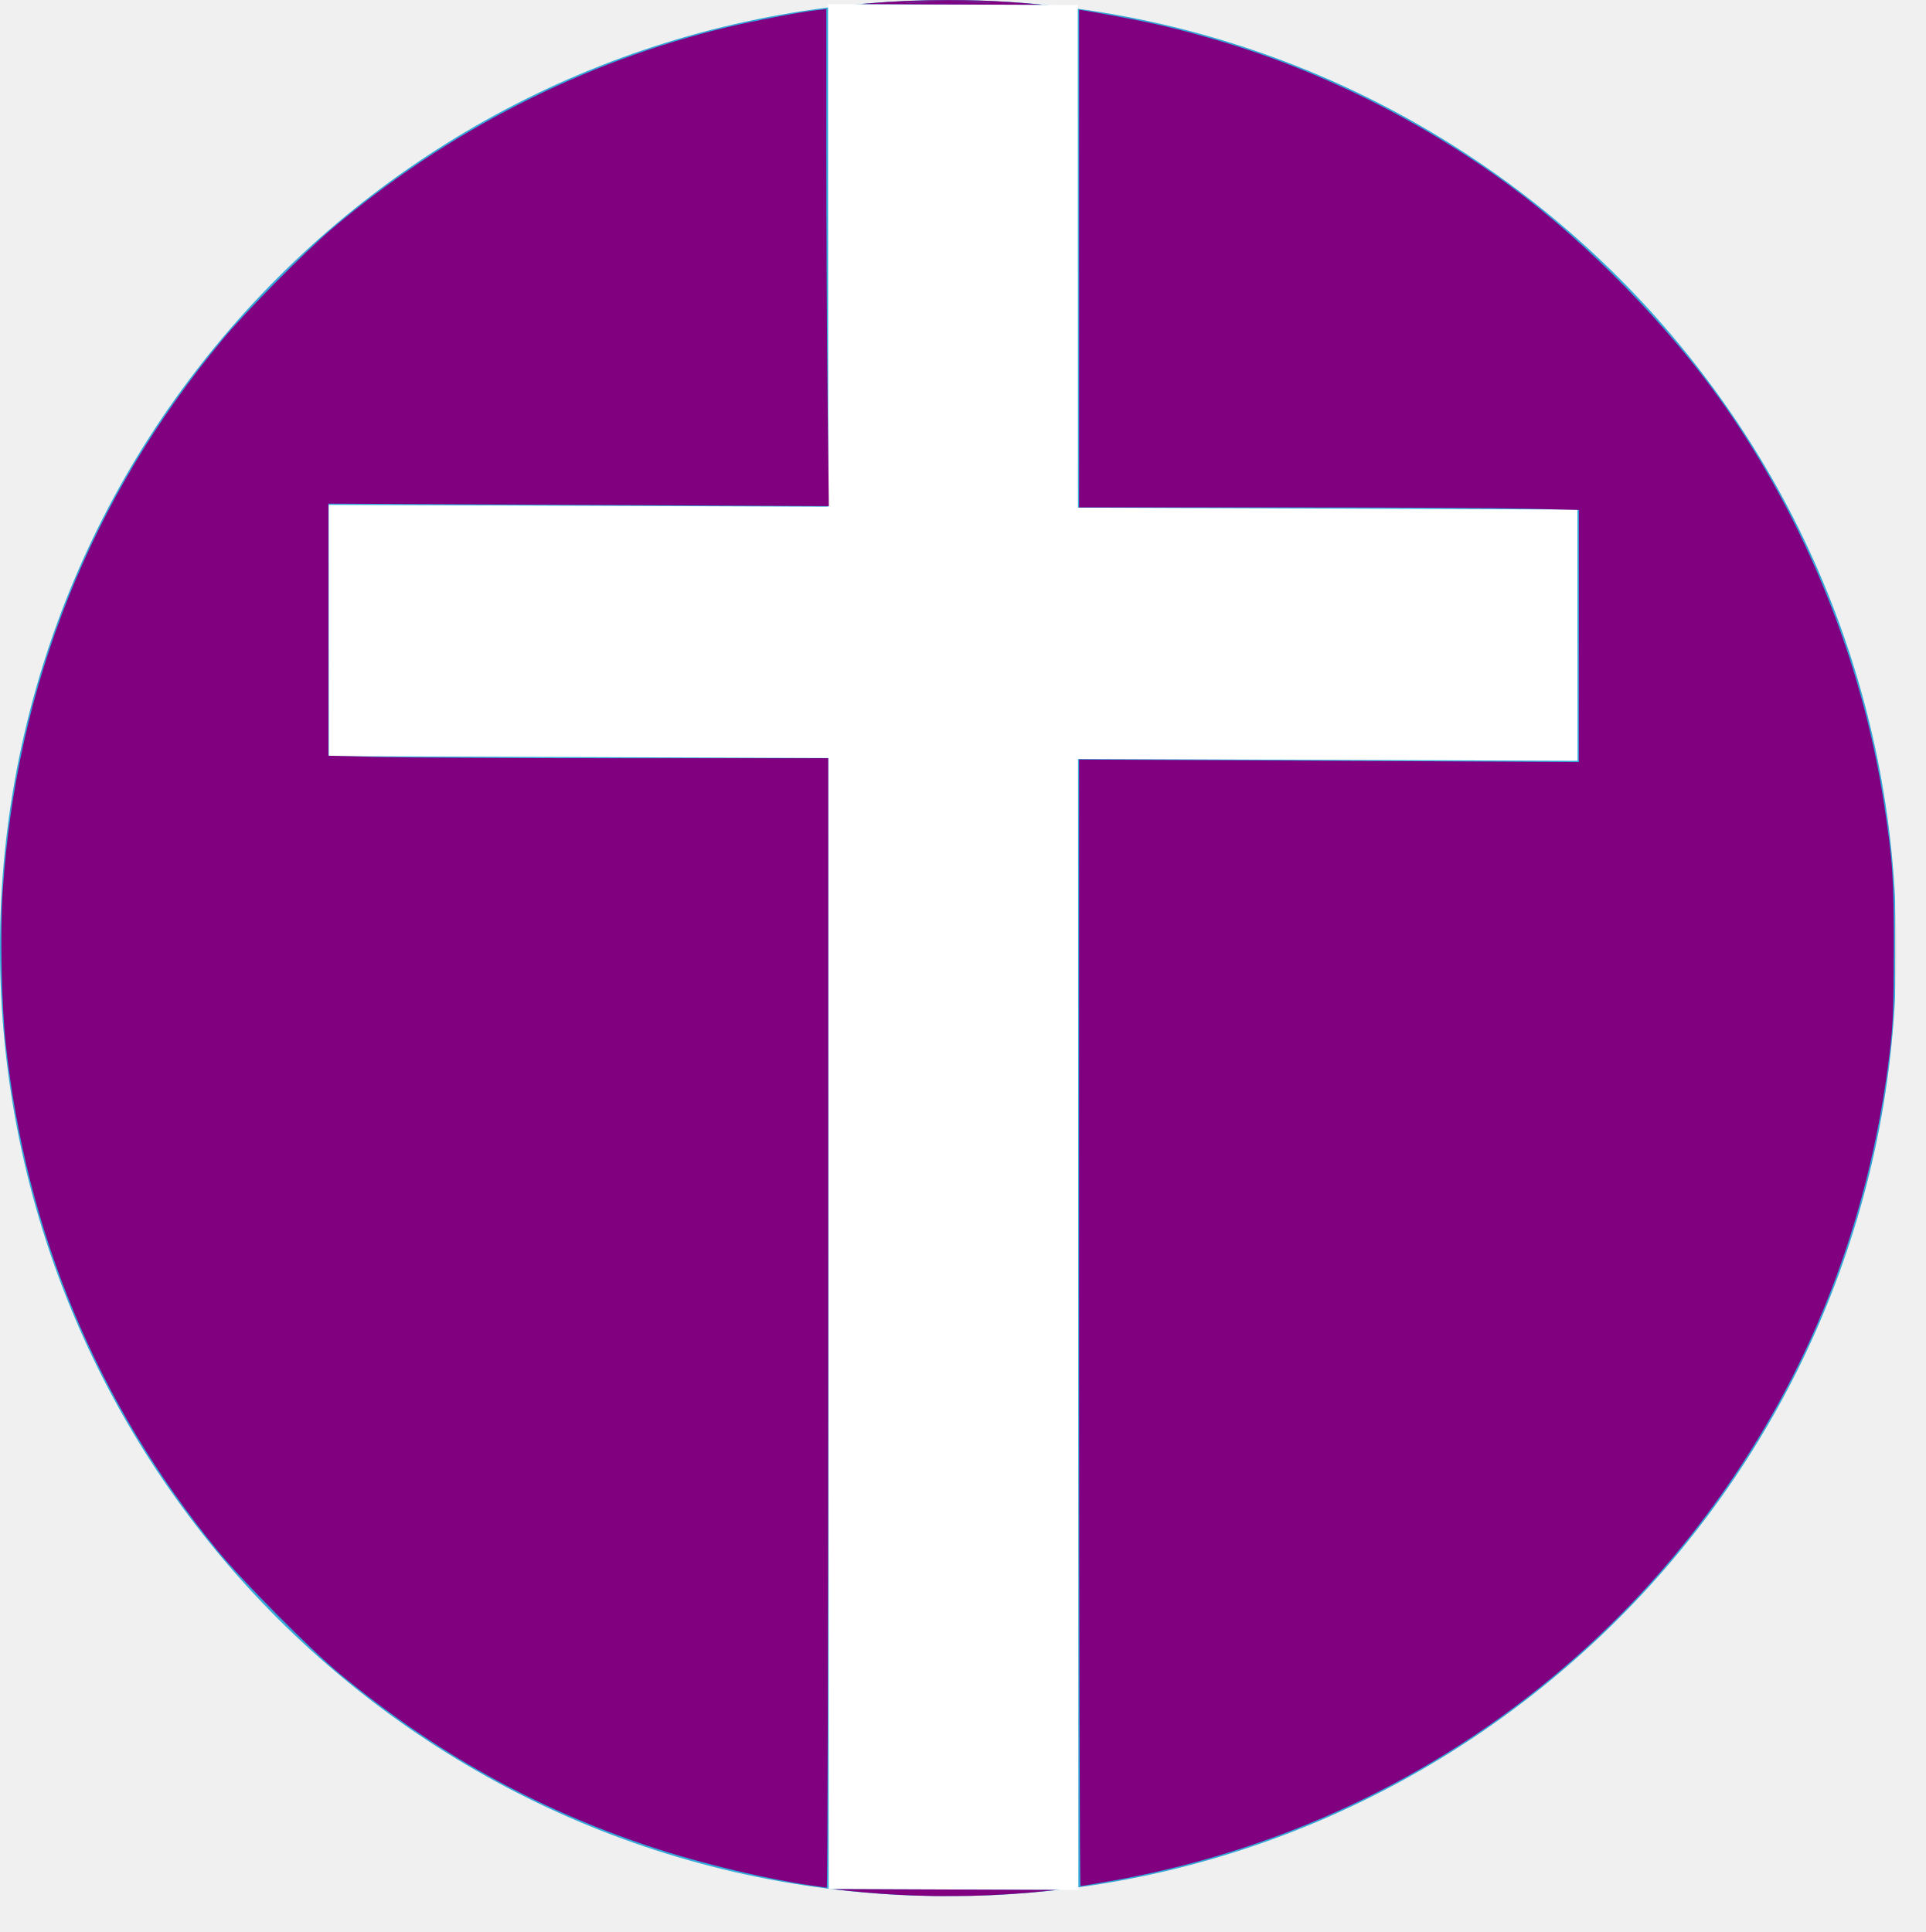
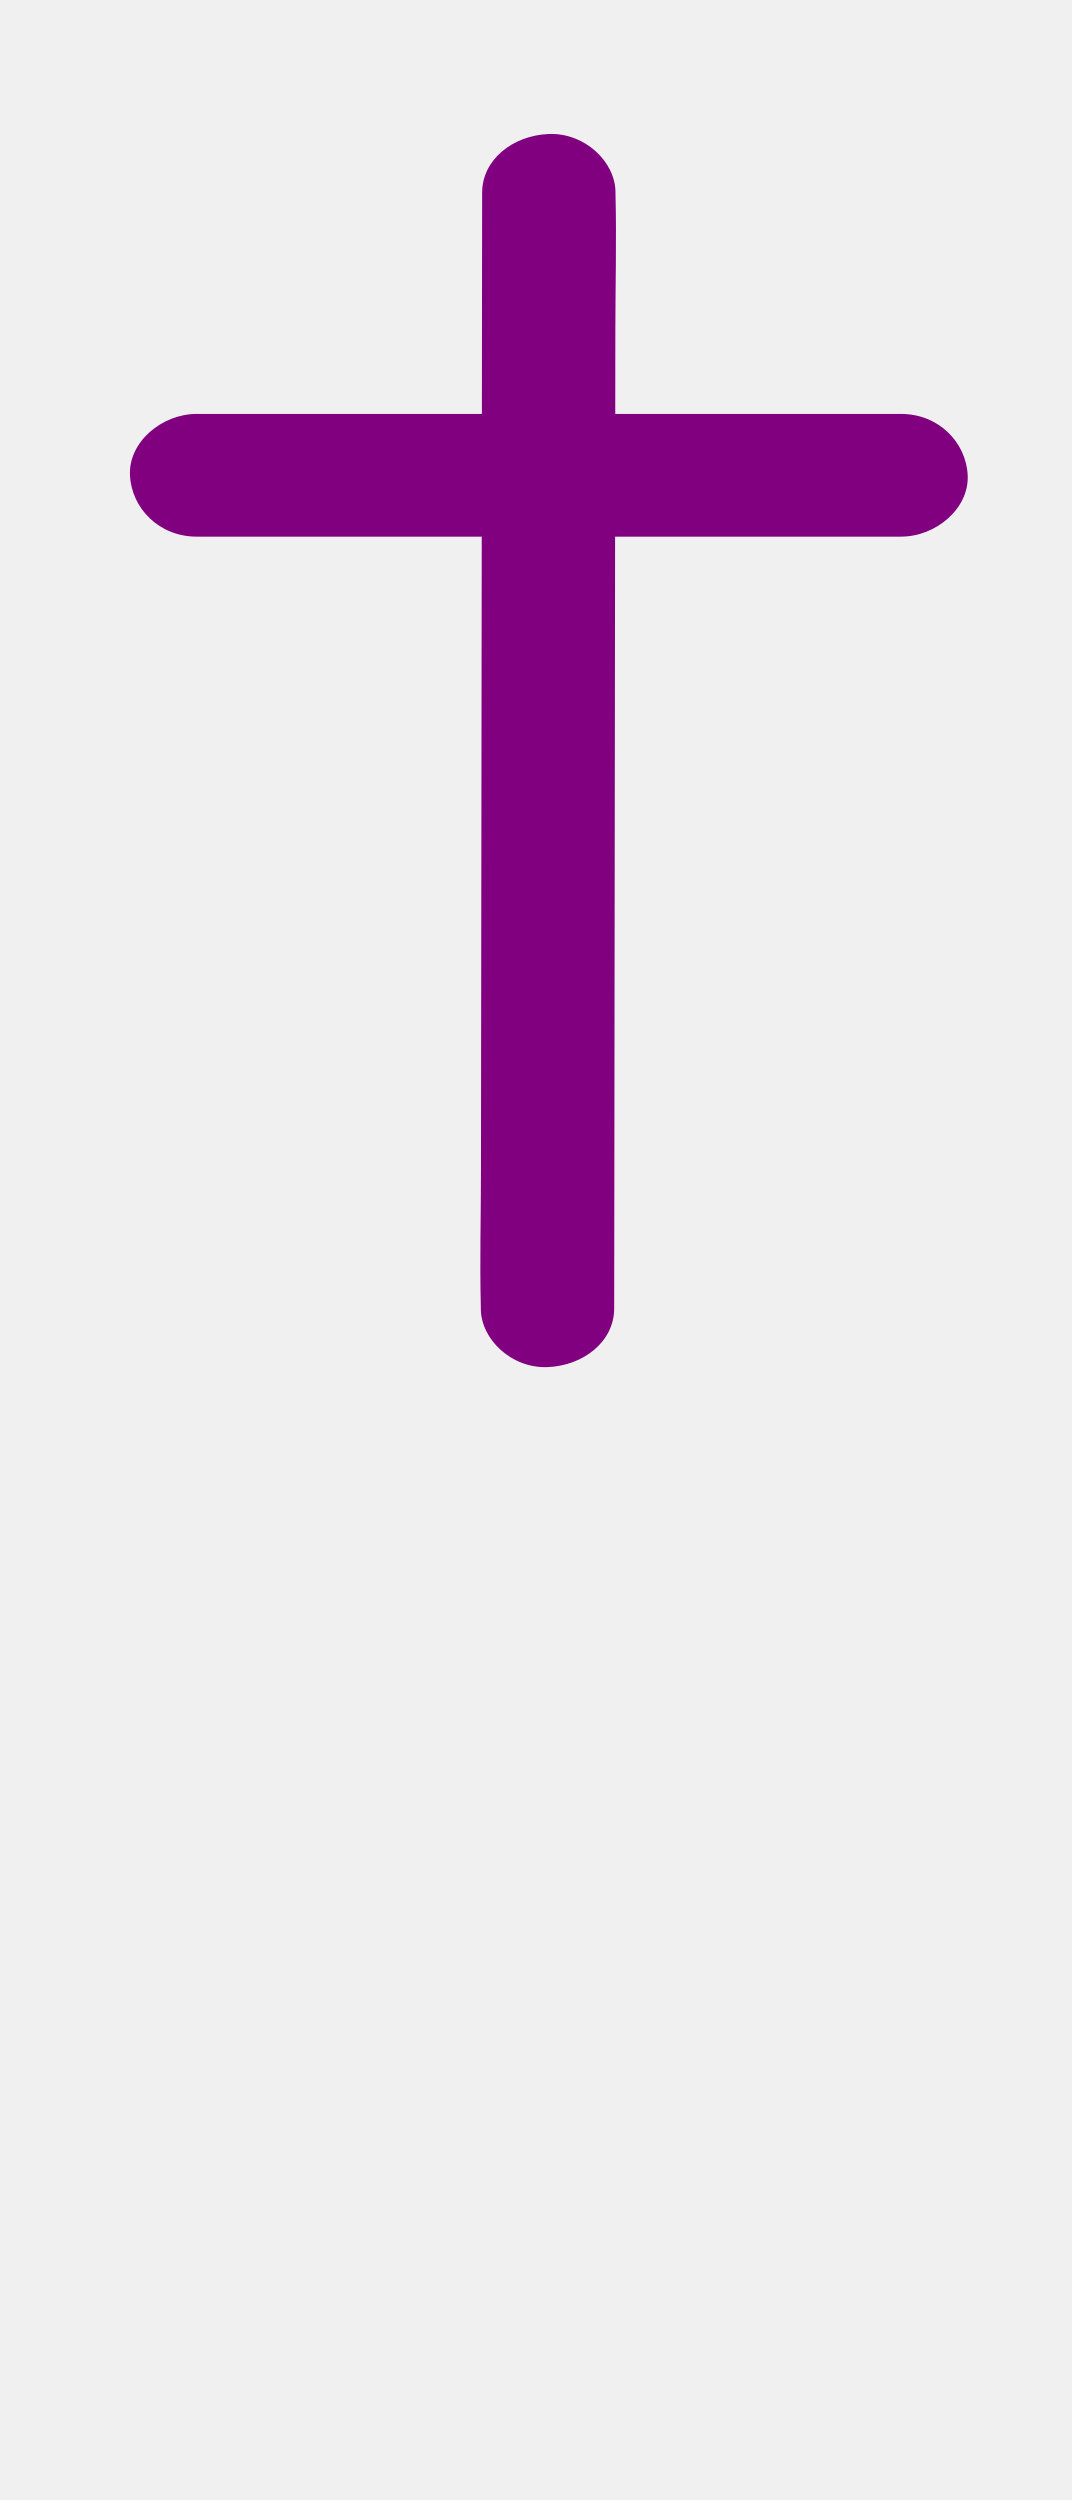
- <svg xmlns="http://www.w3.org/2000/svg" version="1.1" x="0px" y="0px" width="150.5px" height="151px" viewBox="0 0 150.5 151" style="enable-background:new 0 0 150.5 151;" xml:space="preserve" id="svg2">
-   <style type="text/css" id="style1">
- 	.st0{fill:#D8D8D8;}
- 	.st1{filter:url(#Adobe_OpacityMaskFilter);}
- 	.st2{fill:#FFFFFF;}
- 	.st3{mask:url(#mask-2_1_);}
- 	.st4{fill:#33A9DC;}
- 	.st5{display:none;fill-opacity:0.2;stroke:#979797;}
- 	.st6{filter:url(#Adobe_OpacityMaskFilter_1_);}
- 	.st7{mask:url(#mask-2_6_);}
- </style>
+ <svg xmlns="http://www.w3.org/2000/svg" width="150" zoomAndPan="magnify" viewBox="0 0 112.5 262.5" height="350" preserveAspectRatio="xMidYMid" version="1.0" id="svg3">
  <defs id="defs1">
-     <clipPath id="9f37597292">
-       <path d="M 19,1 H 92.805 V 112 H 19 Z m 0,0" clip-rule="nonzero" id="path1" />
+     <clipPath id="e9a644880c">
+       <path d="M 22.52,24 H 89.719 V 35 H 22.52 Z m 0,0" clip-rule="nonzero" id="path1" />
    </clipPath>
  </defs>
-   <g id="Page-1_1_">
-     <g id="Artboard-1_1_">
- 	</g>
-     <g id="Group_1_">
-       <g id="Mask_1_">
-         <circle id="path-1_3_" class="st0" cx="74.1" cy="74.1" r="74.1" />
-       </g>
-       <defs id="defs2">
-         <filter id="Adobe_OpacityMaskFilter" filterUnits="userSpaceOnUse" x="0" y="0" width="150.5" height="151">
-           <feColorMatrix type="matrix" values="1 0 0 0 0  0 1 0 0 0  0 0 1 0 0  0 0 0 1 0" id="feColorMatrix1" />
-         </filter>
-       </defs>
-       <mask maskUnits="userSpaceOnUse" x="0" y="0" width="150.5" height="151" id="mask-2_1_">
-         <g id="XMLID_17_" class="st1">
-           <circle id="path-1_2_" class="st2" cx="74.1" cy="74.1" r="74.1" />
-         </g>
-       </mask>
-       <g id="XMLID_15_" class="st3" mask="url(#mask-2_1_)">
-         <path id="XMLID_22_" class="st4" d="M94.3,147.2c5.4-1.8,10.8-3.4,16.1-5.5c2.4-1,4.8-2,7.1-3.1c1.8-1.2,3.6-2.3,5.3-3.6     c4.9-3.5,8.5-8.1,11.8-13.2c3.6-5.5,6.5-11.4,8.9-17.5c1.6-4.1,3.2-8.3,4.6-12.5V0H0v148.2h91.6     C92.5,147.9,93.4,147.5,94.3,147.2z" />
-         <path id="XMLID_18_" class="st5" d="M94.3,147.2c5.4-1.8,10.8-3.4,16.1-5.5c2.4-1,4.8-2,7.1-3.1c1.8-1.2,3.6-2.3,5.3-3.6     c4.9-3.5,8.5-8.1,11.8-13.2c3.6-5.5,6.5-11.4,8.9-17.5c2.2-5.5,4.3-11.1,5.8-16.8c0.1-0.4,0.2-0.8,0.3-1.1     c-0.2-0.7-0.3-1.6-0.1-2.5c0.2-0.7,0.3-1.3,0.3-2c0-0.3,0-0.6,0-0.9c0-0.3,0-0.6,0.1-0.9c-0.1-2.1-0.5-4.1-0.9-6.2     c-0.1-0.7-0.1-1.4,0-2.1l-34.5-35l-15,13.6l-4.3,22.8l-3.5,16.5L66,97.8l-17.4-8.1l1.4-7.5c0,0-6.1,1.7-9,1.7H38l-4.9,13.9     l53.2,52.6C88.9,149.1,91.6,148.2,94.3,147.2z" />
-       </g>
-     </g>
+   <g clip-path="url(#e9a644880c)" id="g2" transform="matrix(1.314992,0,0,1.214571,-16.1725,13.90953)">
+     <path fill="#333333" d="m 28.004,34.941 h 19.102 30.184 6.953 c 2.785,0 5.453,-2.438 5.324,-5.305 -0.129,-2.875 -2.34,-5.305 -5.324,-5.305 H 65.137 34.953 28.004 c -2.785,0 -5.457,2.438 -5.328,5.305 0.133,2.875 2.34,5.305 5.328,5.305 z" fill-opacity="1" fill-rule="nonzero" id="path2" style="fill:#800080" />
  </g>
-   <g clip-path="url(#9f37597292)" id="g3" transform="matrix(1.333324,0.00499921,4.1844263e-4,1.333344,0.01085574,-1.758948)">
-     <path fill="#ffffff" d="M 48.527,1.375 V 30.84 H 19.25 V 45.57 H 48.527 V 111.867 H 63.164 V 45.57 H 92.441 V 30.84 H 63.164 V 1.375 Z m 0,0" fill-opacity="1" fill-rule="nonzero" id="path3" />
-   </g>
-   <path style="fill:#800080;stroke-width:0.1" d="m 64.052,147.454 c -3.812,-0.502 -9.237,-1.79 -13.376,-3.175 -8.92,-2.985 -16.664,-7.305 -24.112,-13.451 -2.313,-1.909 -7.637,-7.28 -9.603,-9.689 C 7.612,109.684 2.027,96.298 0.449,81.561 0.114,78.436 0.003,72.864 0.212,69.664 1.263,53.562 7.137,38.843 17.445,26.482 19.278,24.284 23.769,19.737 25.89,17.933 34.882,10.281 45.61,4.805 56.868,2.119 58.943,1.624 62.417,0.961 63.76,0.803 l 0.815,-0.096 1.45e-4,10.983 c 8.1e-5,6.04 0.045,14.782 0.1,19.425 l 0.099,8.443 -19.555,-0.097 -19.555,-0.097 v 9.85 9.85 l 3.928,0.099 c 2.161,0.054 10.949,0.099 19.53,0.099 l 15.601,3.06e-4 v 44.148 c 0,24.281 -0.051,44.138 -0.112,44.125 -0.062,-0.012 -0.314,-0.049 -0.561,-0.082 z" id="path2" />
-   <path style="fill:#800080;stroke-width:0.1" d="M 84.33,103.386 V 59.363 l 19.53,0.098 19.53,0.098 v -9.852 -9.852 l -4.153,-0.099 c -2.284,-0.054 -11.072,-0.099 -19.53,-0.099 L 84.33,39.658 V 20.207 0.756 l 0.412,0.07 c 4.471,0.759 6.76,1.266 10.135,2.244 8.189,2.372 16.171,6.328 23.171,11.485 6.015,4.432 12.327,10.888 16.619,17.001 6.483,9.234 10.88,20.177 12.574,31.299 0.679,4.46 0.767,5.783 0.758,11.448 -0.007,4.616 -0.056,5.781 -0.342,8.134 -1.469,12.086 -5.542,23.126 -12.157,32.953 -11.306,16.795 -28.786,28.134 -48.777,31.64 -1.189,0.208 -2.213,0.379 -2.277,0.379 -0.064,0 -0.116,-19.81 -0.116,-44.023 z" id="path4" />
-   <path style="fill:#800080;stroke-width:0.1" d="m 71.684,0.159 c 1.317,-0.046 3.472,-0.046 4.789,0.001 1.728,0.061 1.061,0.085 -2.394,0.084 -3.455,-8.3147e-4 -4.122,-0.025 -2.394,-0.085 z" id="path5" />
-   <path style="fill:#800080;stroke-width:0.006" d="m 73.651,0.347 c -3.466,-0.013 -6.304,-0.027 -6.307,-0.03 -0.003,-0.003 0.027,-0.008 0.067,-0.011 0.04,-0.003 0.247,-0.021 0.461,-0.039 2.104,-0.178 4.034,-0.258 6.229,-0.258 1.767,0 3.154,0.044 4.854,0.155 0.704,0.046 1.749,0.131 2.282,0.186 l 0.21,0.022 -0.748,-1.7732e-4 C 80.289,0.371 77.117,0.36 73.651,0.347 Z m 3.282,-0.113 c 0.393,-0.008 0.5,-0.015 0.446,-0.031 -0.049,-0.015 -0.728,-0.044 -1.472,-0.064 -0.586,-0.016 -3.11,-0.016 -3.69,-1.7546e-4 -0.82,0.022 -1.432,0.051 -1.449,0.067 -0.026,0.025 0.213,0.03 1.757,0.037 1.781,0.007 3.841,0.003 4.408,-0.008 z" id="path6" />
-   <path style="fill:#800080;stroke-width:0.006" d="m 73.012,148.188 c -1.179,-0.024 -1.935,-0.05 -2.843,-0.098 -1.629,-0.086 -3.294,-0.231 -4.934,-0.428 l -0.136,-0.016 0.557,0.002 c 0.306,0.001 4.025,0.015 8.264,0.031 4.239,0.015 7.915,0.029 8.17,0.03 l 0.463,0.002 -0.323,0.036 c -2.103,0.232 -4.097,0.366 -6.374,0.428 -0.338,0.009 -2.526,0.019 -2.843,0.013 z" id="path7" />
+   <path fill="#333333" d="m 50.625,20.221 c -0.005,3.906 -0.01,7.812 -0.015,11.718 -0.01,9.296 -0.021,18.588 -0.031,27.884 -0.015,11.319 -0.031,22.638 -0.041,33.958 -0.015,9.717 -0.026,19.434 -0.036,29.151 -0.005,4.752 -0.134,9.518 -0.015,14.27 v 0.199 c -0.005,3.213 3.221,6.295 7.001,6.146 3.796,-0.149 6.996,-2.702 7.001,-6.146 0.005,-3.906 0.01,-7.812 0.015,-11.722 0.01,-9.292 0.021,-18.588 0.031,-27.884 0.015,-11.319 0.031,-22.638 0.041,-33.958 0.015,-9.717 0.026,-19.434 0.036,-29.151 0.005,-4.752 0.134,-9.518 0.015,-14.27 V 20.221 c 0.005,-3.218 -3.221,-6.3 -7.001,-6.151 -3.796,0.149 -6.996,2.702 -7.001,6.151 z" fill-opacity="1" fill-rule="nonzero" id="path3" style="fill:#800080;stroke-width:1.234" />
</svg>
